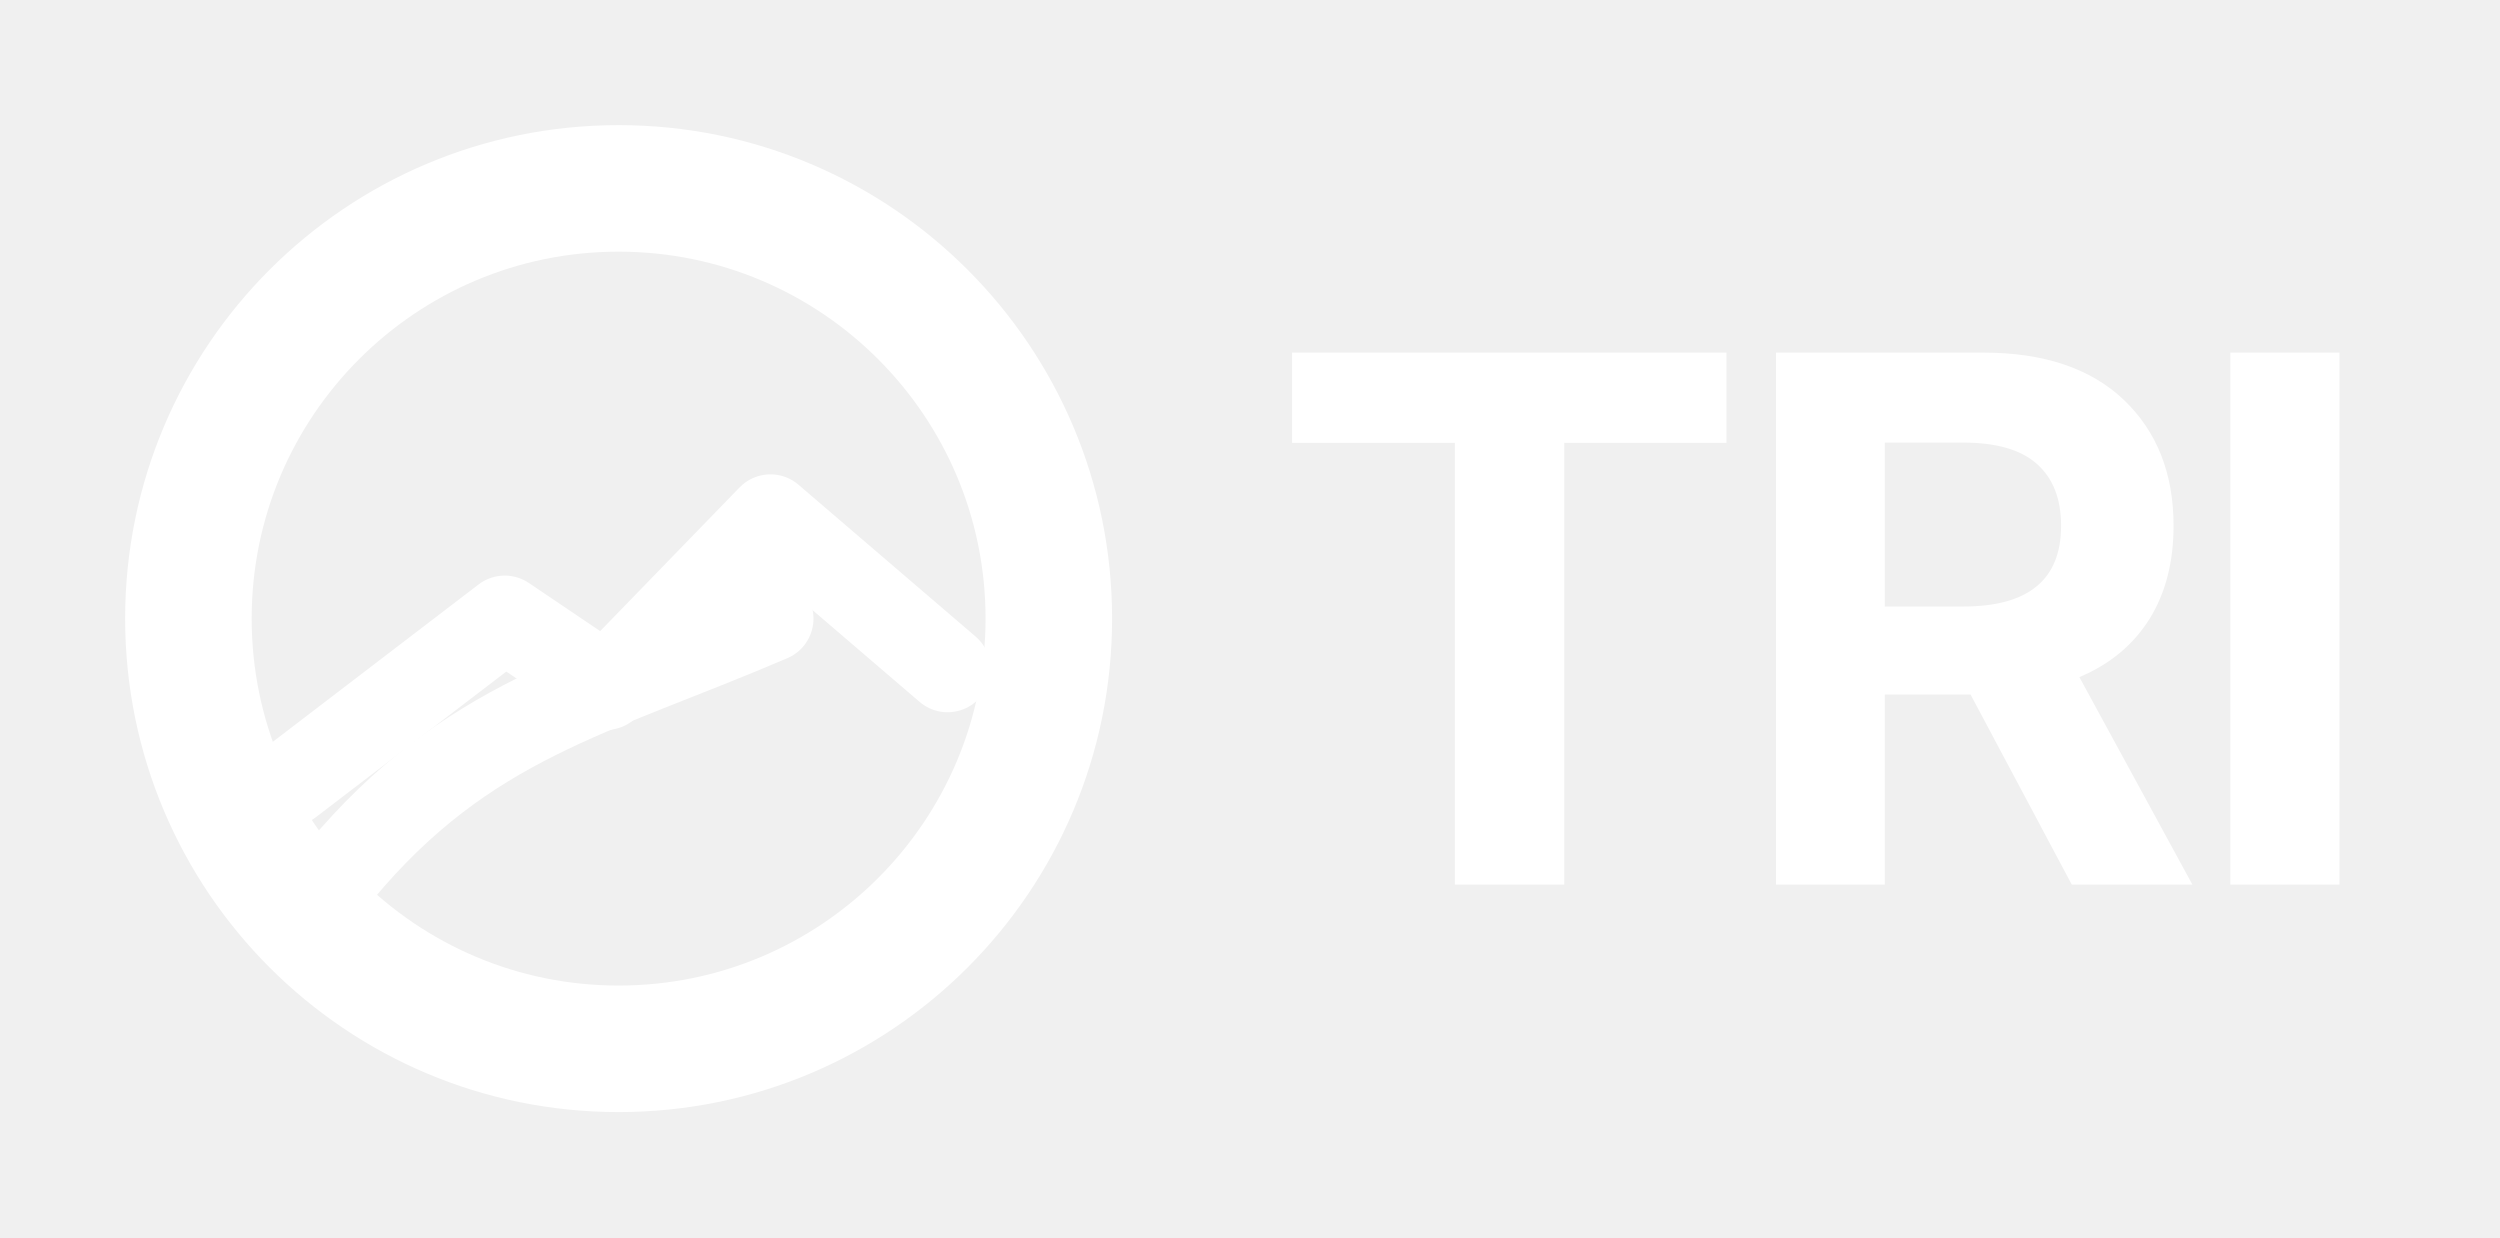
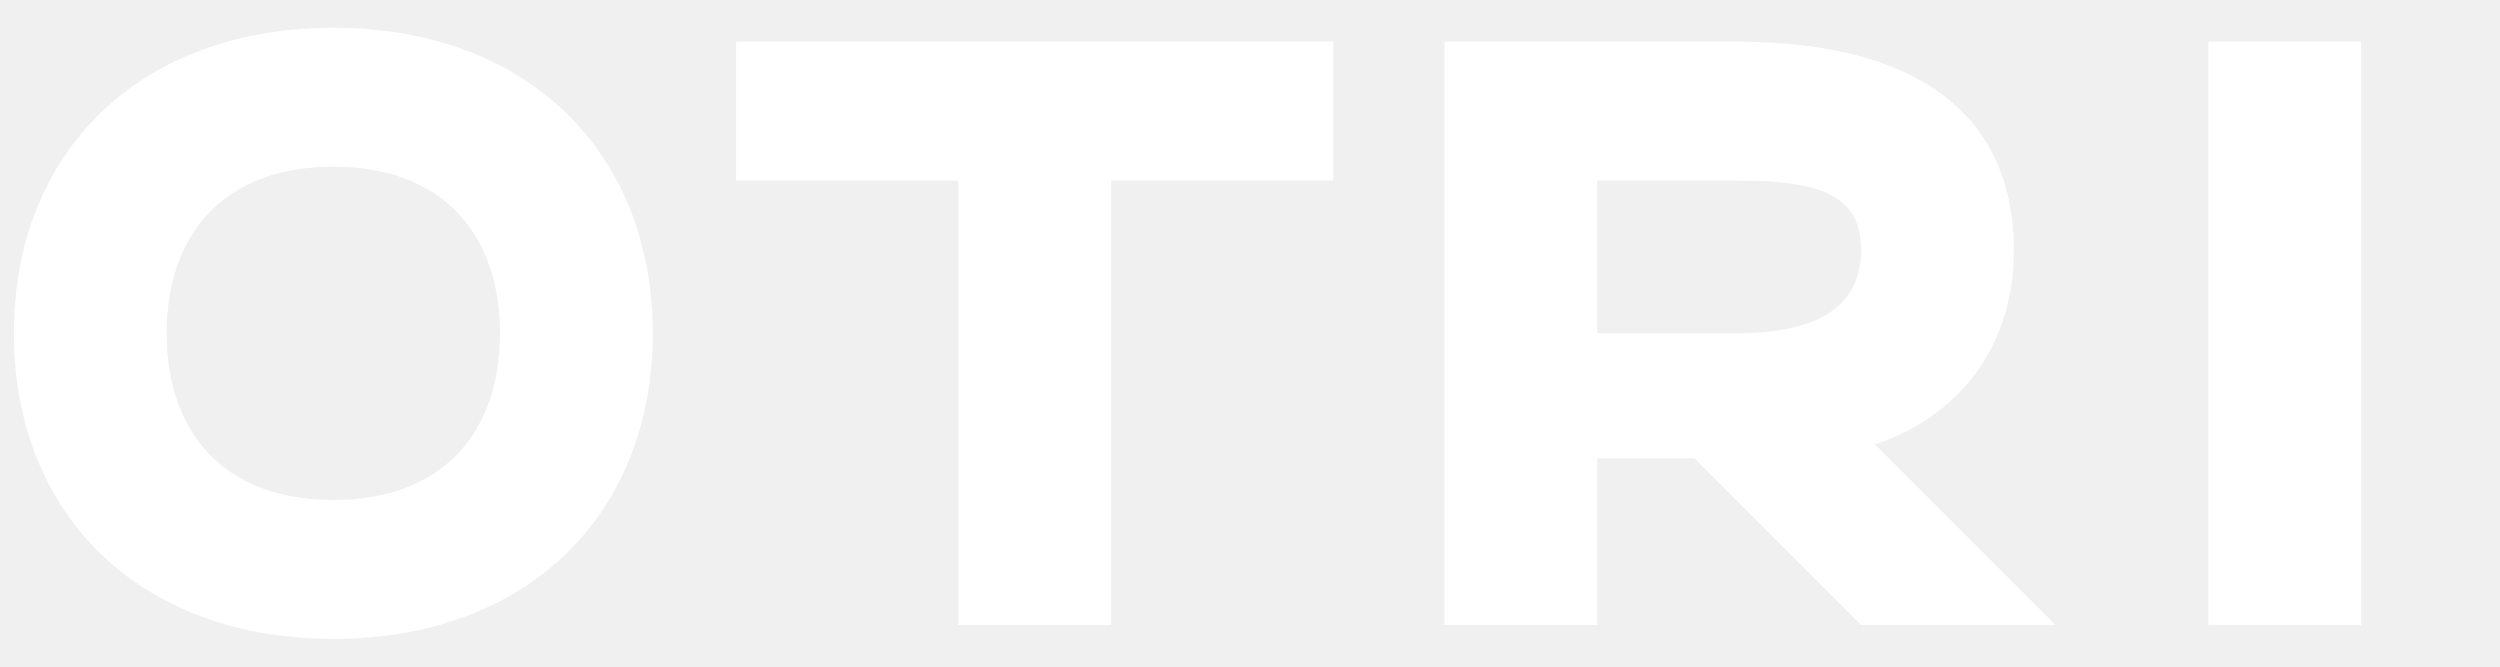
- <svg xmlns="http://www.w3.org/2000/svg" viewBox="-4 -4 88.909 44" width="711.276" height="352" role="img" aria-label="OTRI">
-   <defs>
-     <linearGradient id="owhitem" x1="5" y1="4" x2="35" y2="37" gradientUnits="userSpaceOnUse">
-       <stop stop-color="#60a5fa" />
-       <stop offset=".48" stop-color="#2563eb" />
-       <stop offset="1" stop-color="#1d4ed8" />
-     </linearGradient>
-   </defs>
-   <g transform="translate(0 0) scale(0.9)">
-     <circle cx="20" cy="20" r="17" fill="none" stroke="#ffffff" stroke-width="5" />
-     <path d="M7 26.5 15.5 20l4 2.7L26 16l7 6" fill="none" stroke="#ffffff" stroke-width="3.4" stroke-linecap="round" stroke-linejoin="round" />
-     <path d="M9 30c5-6 10-7 17-10" fill="none" stroke="#ffffff" stroke-width="3.4" stroke-linecap="round" />
-   </g>
-   <path d="M41.95 11.75V8.54H57.4V11.75H51.63V27.46H47.74V11.75ZM59.16 27.46V8.54H66.53Q69.76 8.54 71.53 10.22Q73.3 11.91 73.3 14.7Q73.3 16.64 72.44 18.02Q71.57 19.4 69.95 20.08L73.97 27.46H69.68L66.08 20.7H63.03V27.46ZM63.03 17.57H65.82Q69.3 17.57 69.3 14.7Q69.3 13.26 68.44 12.5Q67.59 11.74 65.81 11.74H63.03ZM79.2 8.54V27.46H75.32V8.54Z" fill="#ffffff" />
+ <svg xmlns="http://www.w3.org/2000/svg" viewBox="0 0 180 48" width="180" height="48" role="img" aria-label="OTRI — Open Trail Running Index">
+   <path d="M24 2C10 2 1 11 1 24s9 22 23 22 23-9 23-22S38 2 24 2Zm0 10c8 0 12 5 12 12s-4 12-12 12-12-5-12-12 4-12 12-12Z" fill="#ffffff" fill-rule="evenodd" />
+   <path d="M53 3h43v10H80v32H69V13H53Z" fill="#ffffff" fill-rule="evenodd" />
+   <path d="M104 3h21c14 0 20 6 20 15 0 7-4 12-10 14l13 13h-14l-12-12h-7v12h-11V3Zm11 10v11h10c6 0 9-2 9-6s-3-5-9-5h-10Z" fill="#ffffff" fill-rule="evenodd" />
+   <path d="M159 3h11v42h-11Z" fill="#ffffff" fill-rule="evenodd" />
</svg>
